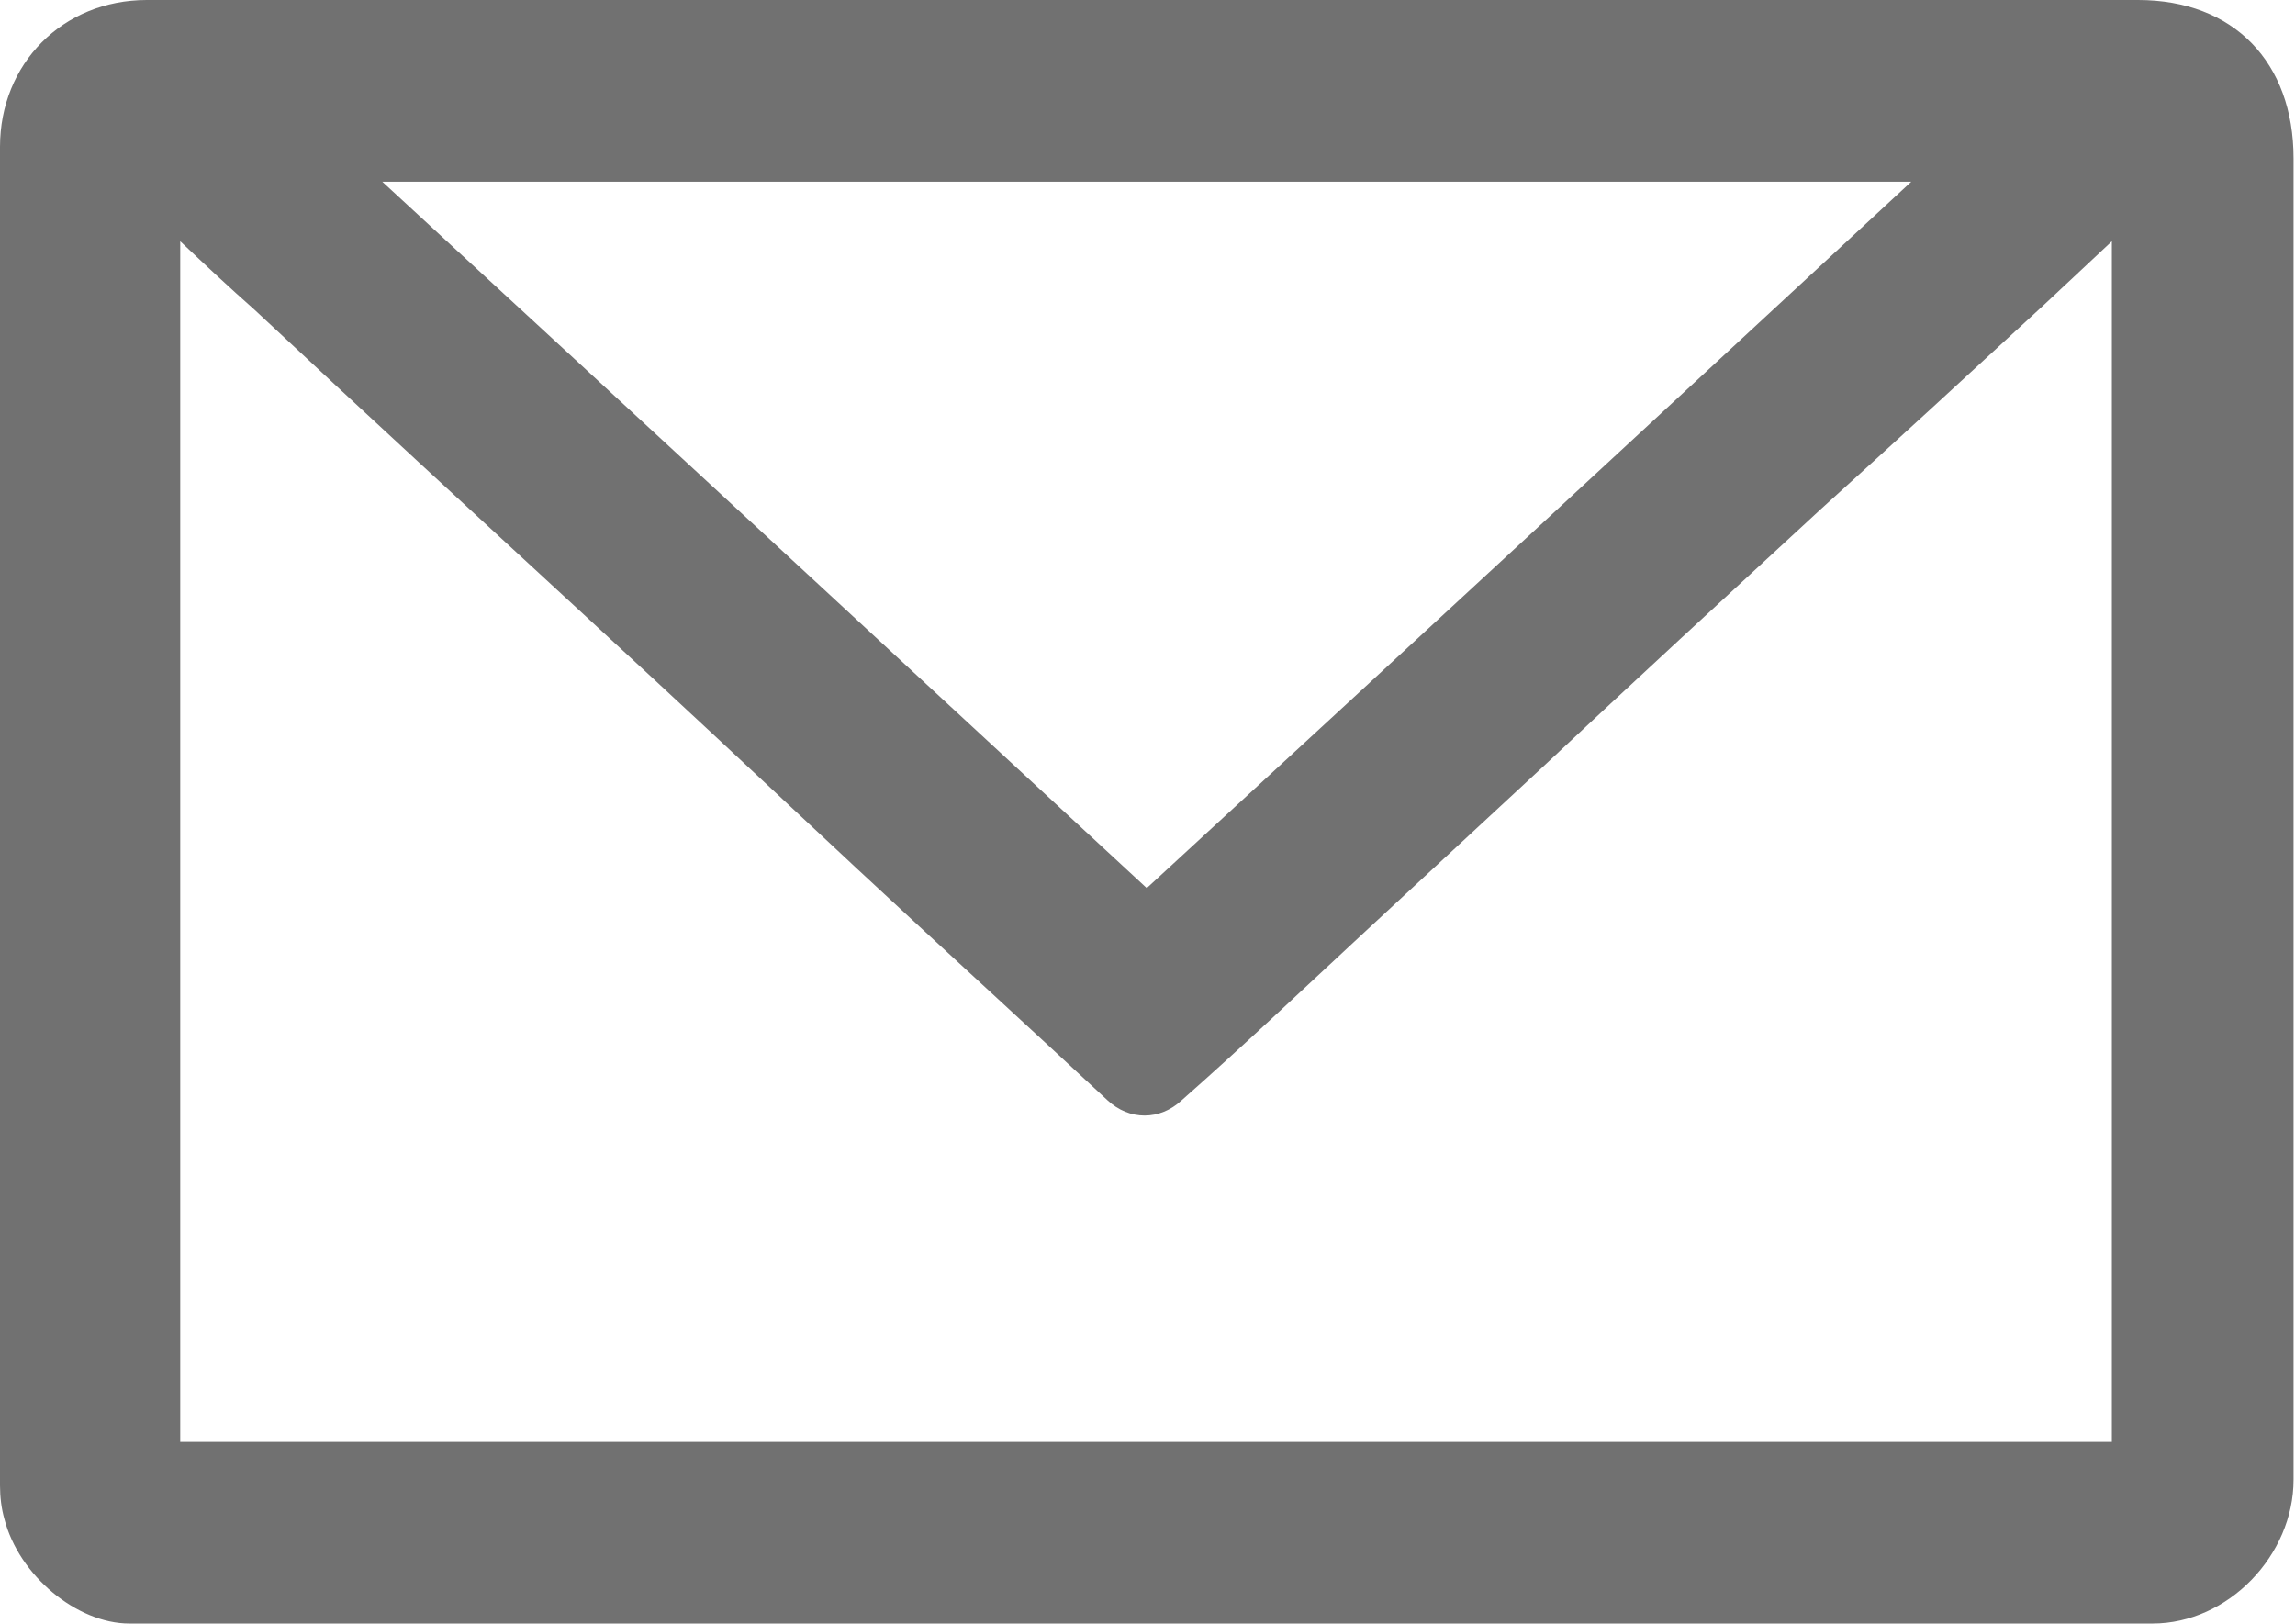
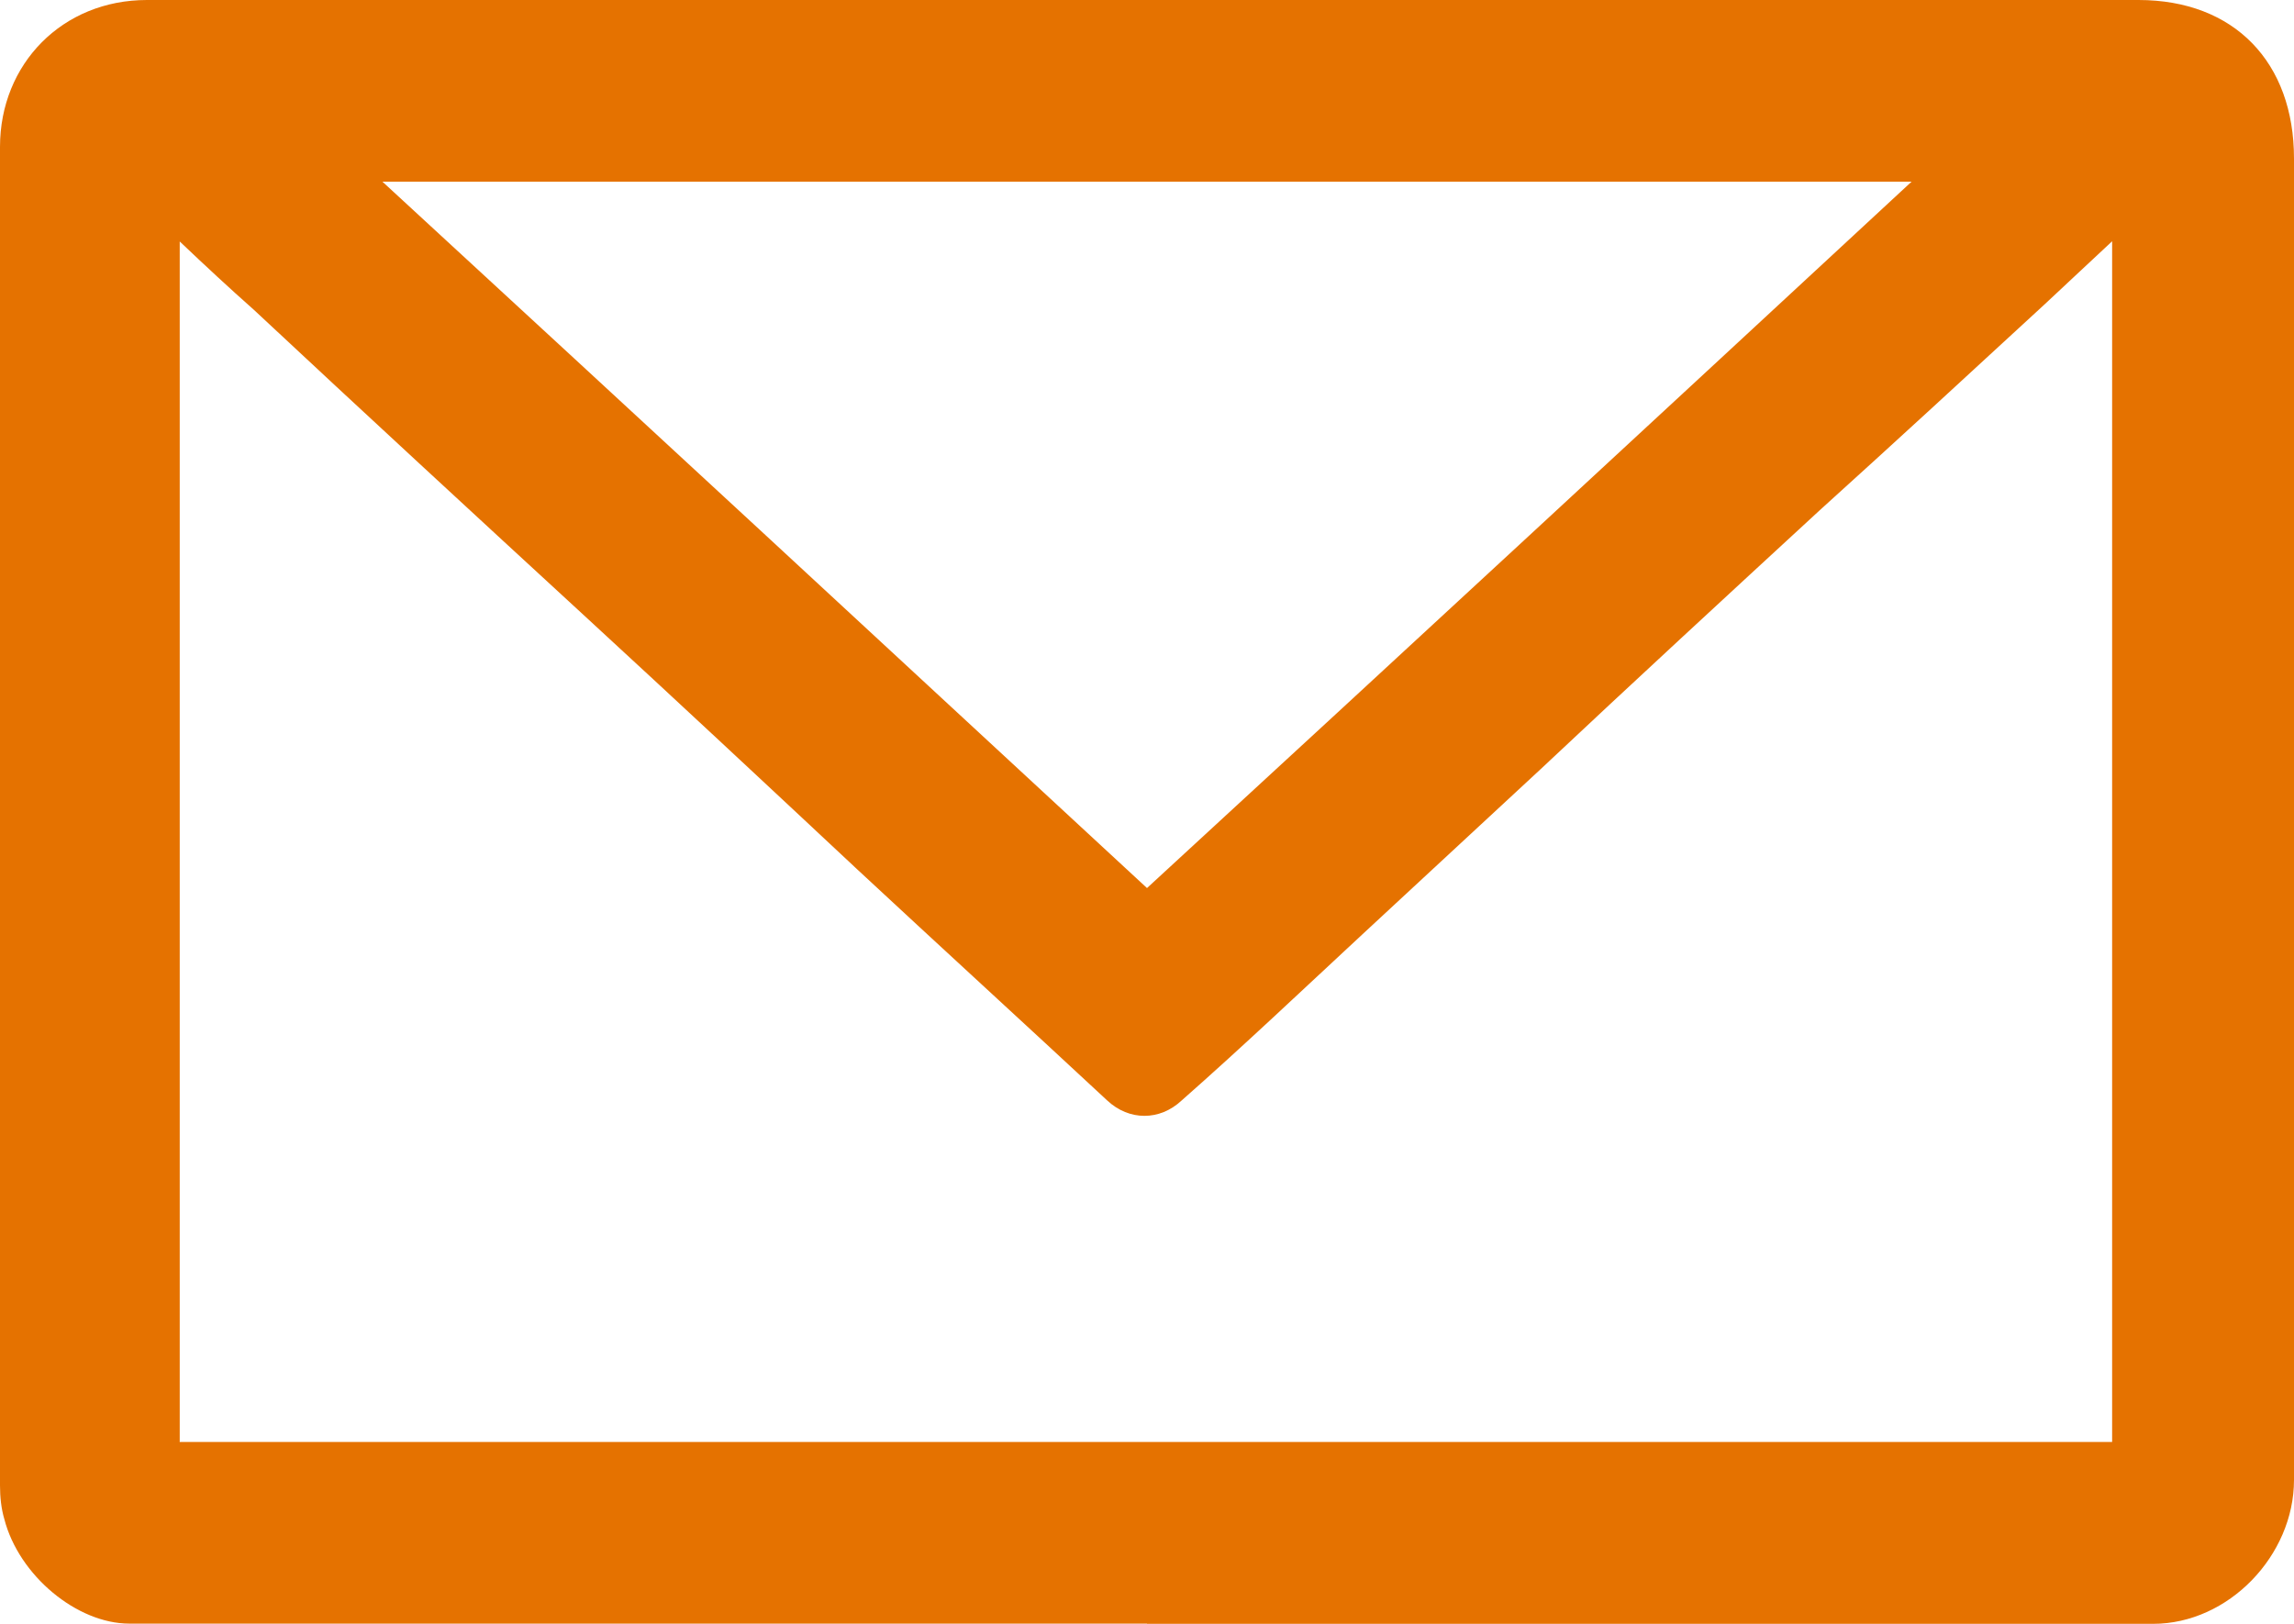
- <svg xmlns="http://www.w3.org/2000/svg" id="Camada_1" data-name="Camada 1" viewBox="0 0 15.79 11.17">
+ <svg xmlns="http://www.w3.org/2000/svg" id="Camada_1" data-name="Camada 1" viewBox="0 0 106.96 75.71">
  <defs>
    <style>
      .cls-1 {
-         fill: #717171;
+         fill: #e57200;
        stroke-width: 0px;
      }
    </style>
  </defs>
-   <path class="cls-1" d="m7.89,11.17c-2.33,0-4.67,0-7,0-.36,0-.76-.33-.86-.72-.02-.07-.03-.15-.03-.23C0,8.05,0,5.87,0,3.69c0-.89,0-1.79,0-2.68C0,.44.43,0,1.01,0c1.16,0,2.31,0,3.47,0,1.69,0,3.38,0,5.06,0,1.18,0,2.36,0,3.54,0,.54,0,1.09,0,1.63,0,.66,0,1.07.43,1.07,1.09,0,.98,0,1.97,0,2.95,0,2.05,0,4.09,0,6.14,0,.52-.45.99-.97.99-2.31,0-4.62,0-6.92,0Zm-6.65-1.25h13.29V1.66c-.17.16-.32.3-.47.44-.51.47-1.02.94-1.54,1.41-.64.59-1.28,1.18-1.92,1.78-.41.38-.82.76-1.23,1.14-.41.38-.82.77-1.24,1.14-.15.14-.36.14-.51,0-.57-.53-1.15-1.06-1.72-1.59-.62-.58-1.24-1.16-1.87-1.74-.76-.7-1.52-1.4-2.28-2.11-.17-.15-.33-.3-.51-.47v8.26ZM2.63,1.25c1.77,1.63,3.51,3.24,5.26,4.86,1.75-1.61,3.49-3.22,5.26-4.86H2.63Z" />
+   <path class="cls-1" d="m53.48,75.71H6.03c-2.44,0-5.15-2.24-5.83-4.88-.14-.47-.2-1.02-.2-1.56,0-14.71,0-29.49,0-44.26V6.85C0,2.98,2.91,0,6.85,0h92.86c4.47,0,7.25,2.91,7.25,7.39v61.62c0,3.52-3.05,6.71-6.57,6.71h-46.91Zm-45.08-8.47h90.08V11.25c-1.15,1.08-2.17,2.03-3.19,2.98-3.46,3.19-6.91,6.37-10.44,9.56-4.34,4-8.68,8-13.01,12.07-2.78,2.58-5.56,5.15-8.34,7.73-2.78,2.58-5.56,5.22-8.41,7.73-1.02.95-2.44.95-3.46,0-3.86-3.59-7.8-7.19-11.66-10.78-4.2-3.93-8.41-7.86-12.68-11.79-5.15-4.74-10.3-9.49-15.45-14.3-1.15-1.02-2.24-2.03-3.46-3.19,0,0,0,55.99,0,55.99ZM17.83,8.47c12,11.05,23.79,21.96,35.65,32.94,11.86-10.91,23.66-21.83,35.65-32.94H17.83Z" />
</svg>
